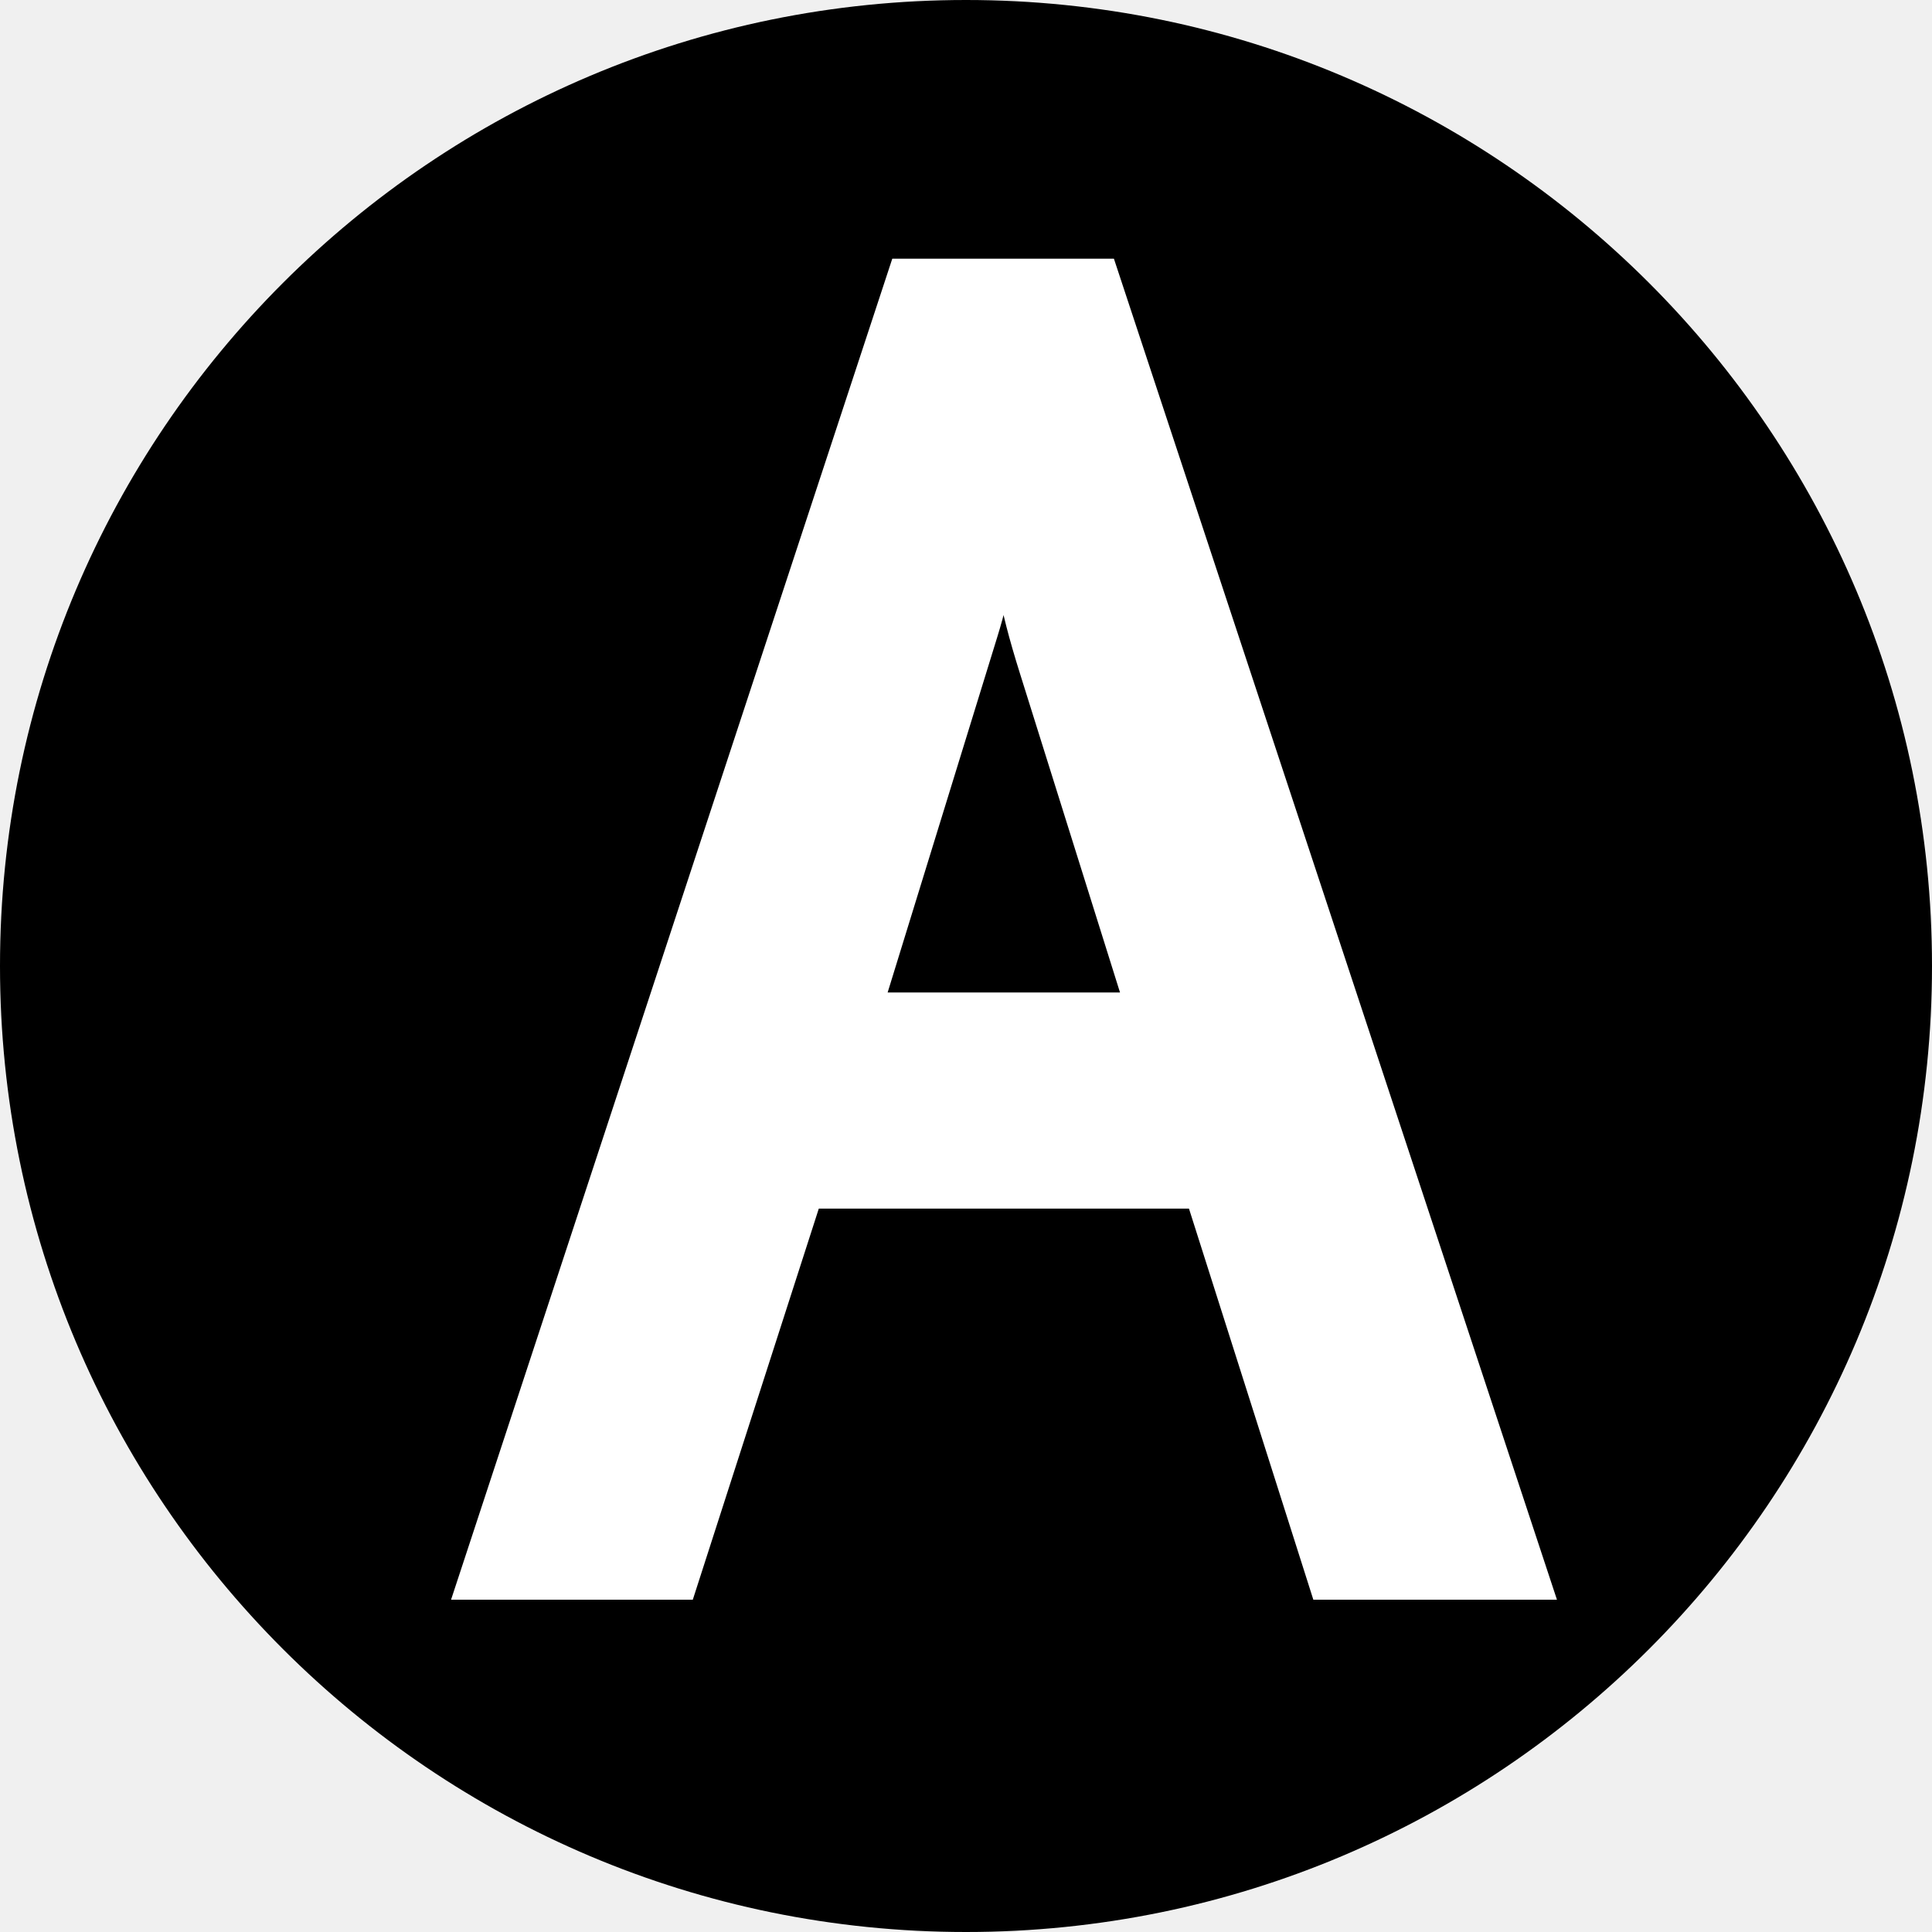
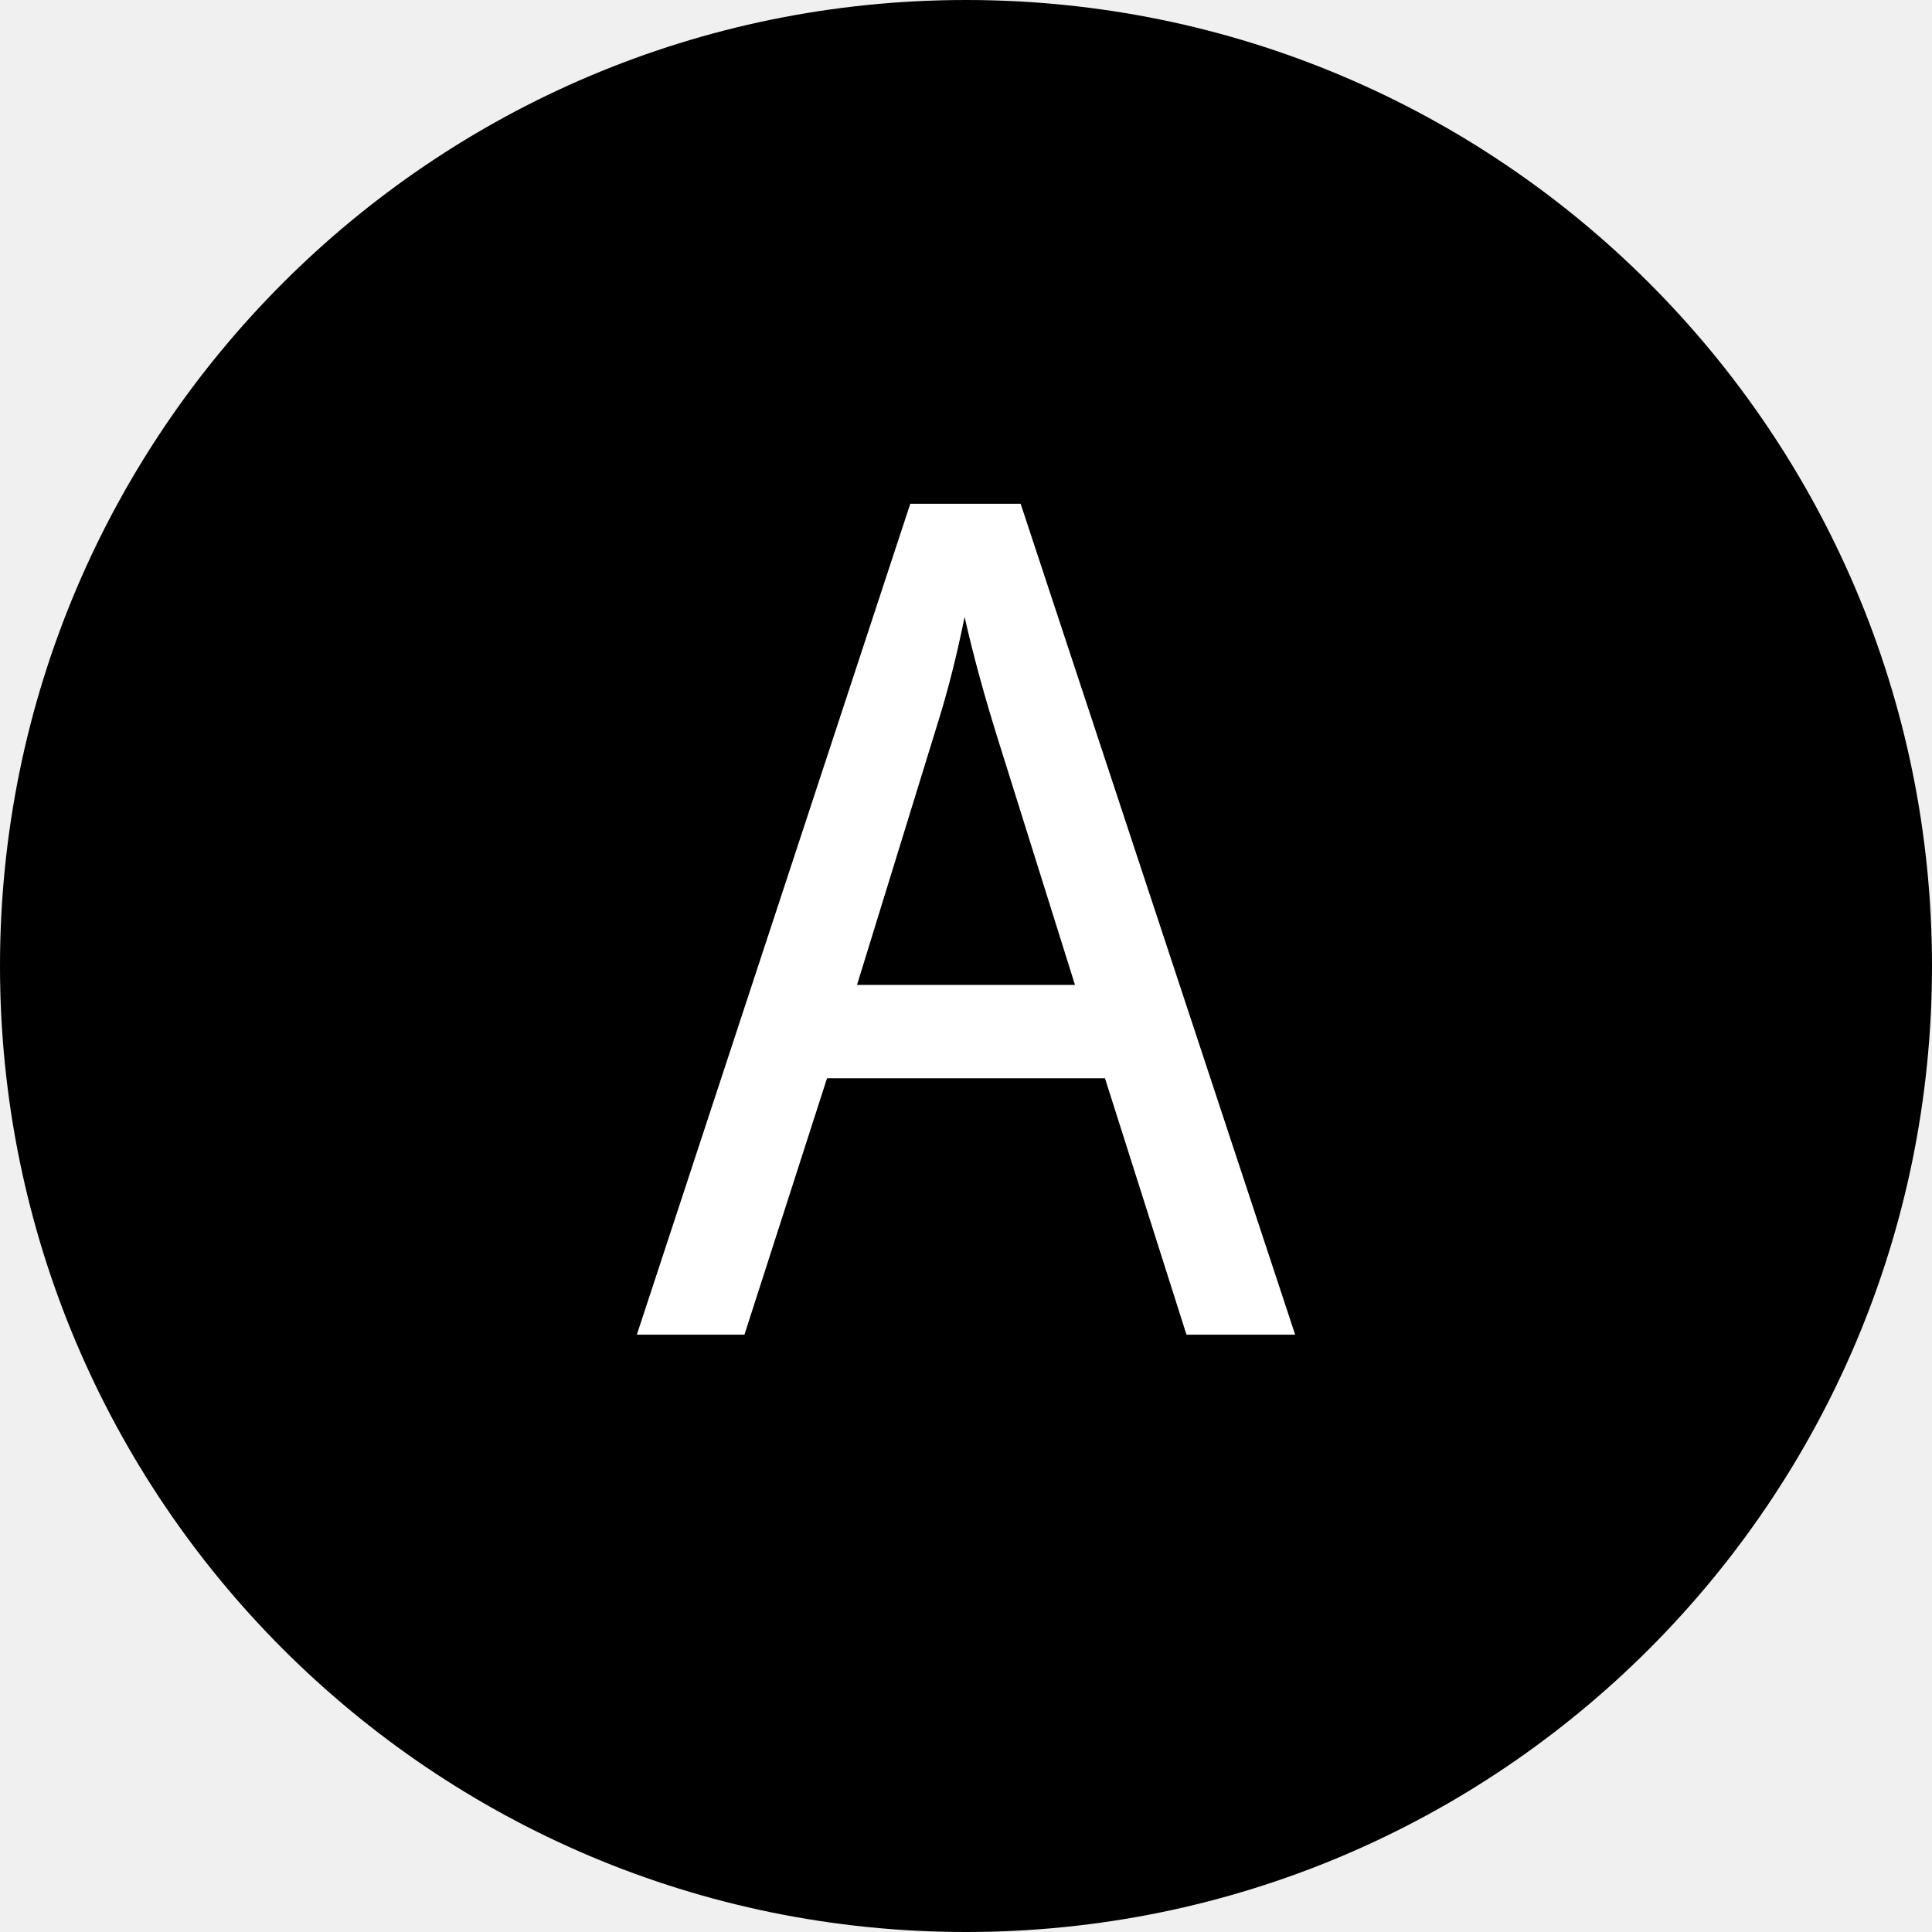
<svg xmlns="http://www.w3.org/2000/svg" width="100%" height="100%" viewBox="0 0 500 500" version="1.1" xml:space="preserve" style="fill-rule:evenodd;clip-rule:evenodd;stroke-linejoin:round;stroke-miterlimit:2;">
  <circle cx="250" cy="250" r="250" style="fill:#000000;" />
-   <text x="113px" y="414px" style="fill:#FFFFFF;font-family:'Noto Mono', 'Noto Sans Mono';font-weight:700;font-size:457.578px;">A</text>
+   <text x="50%" y="53%" font-size="300px" font-weight="600" dominant-baseline="middle" text-anchor="middle" style="fill:#FFFFFF;font-family:'Noto Mono', 'Noto Sans Mono'">A</text>
</svg>
